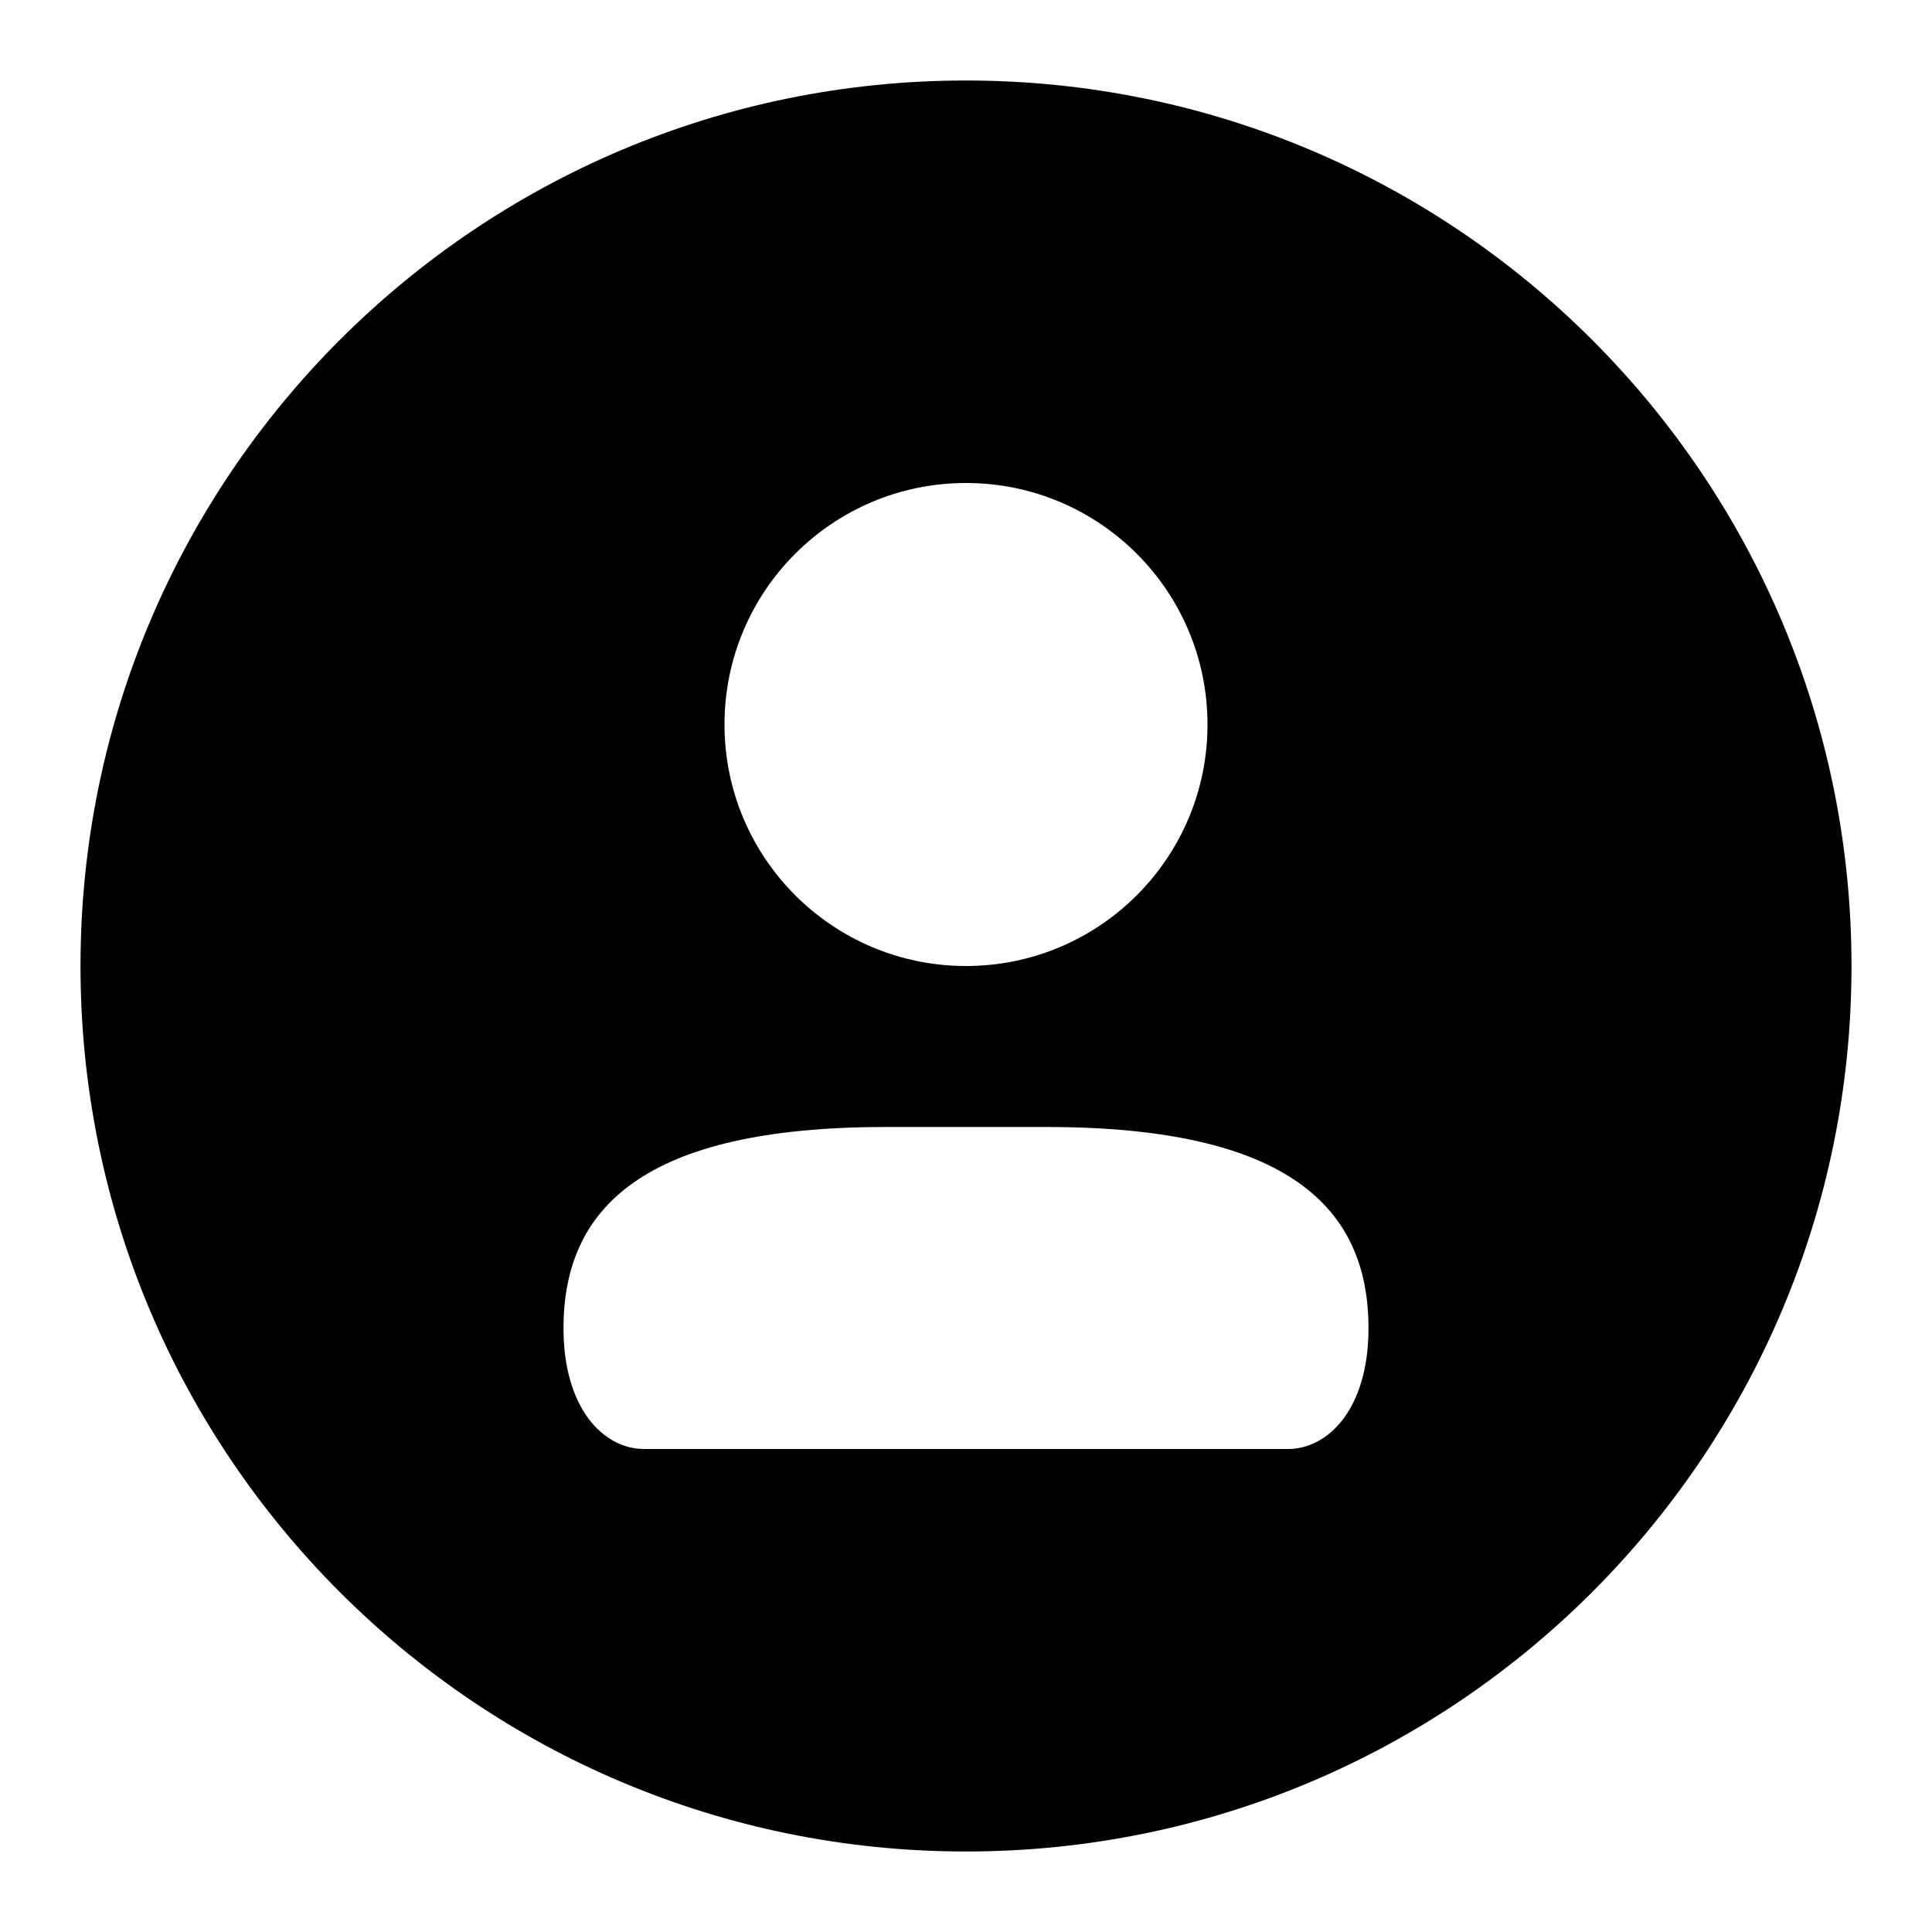
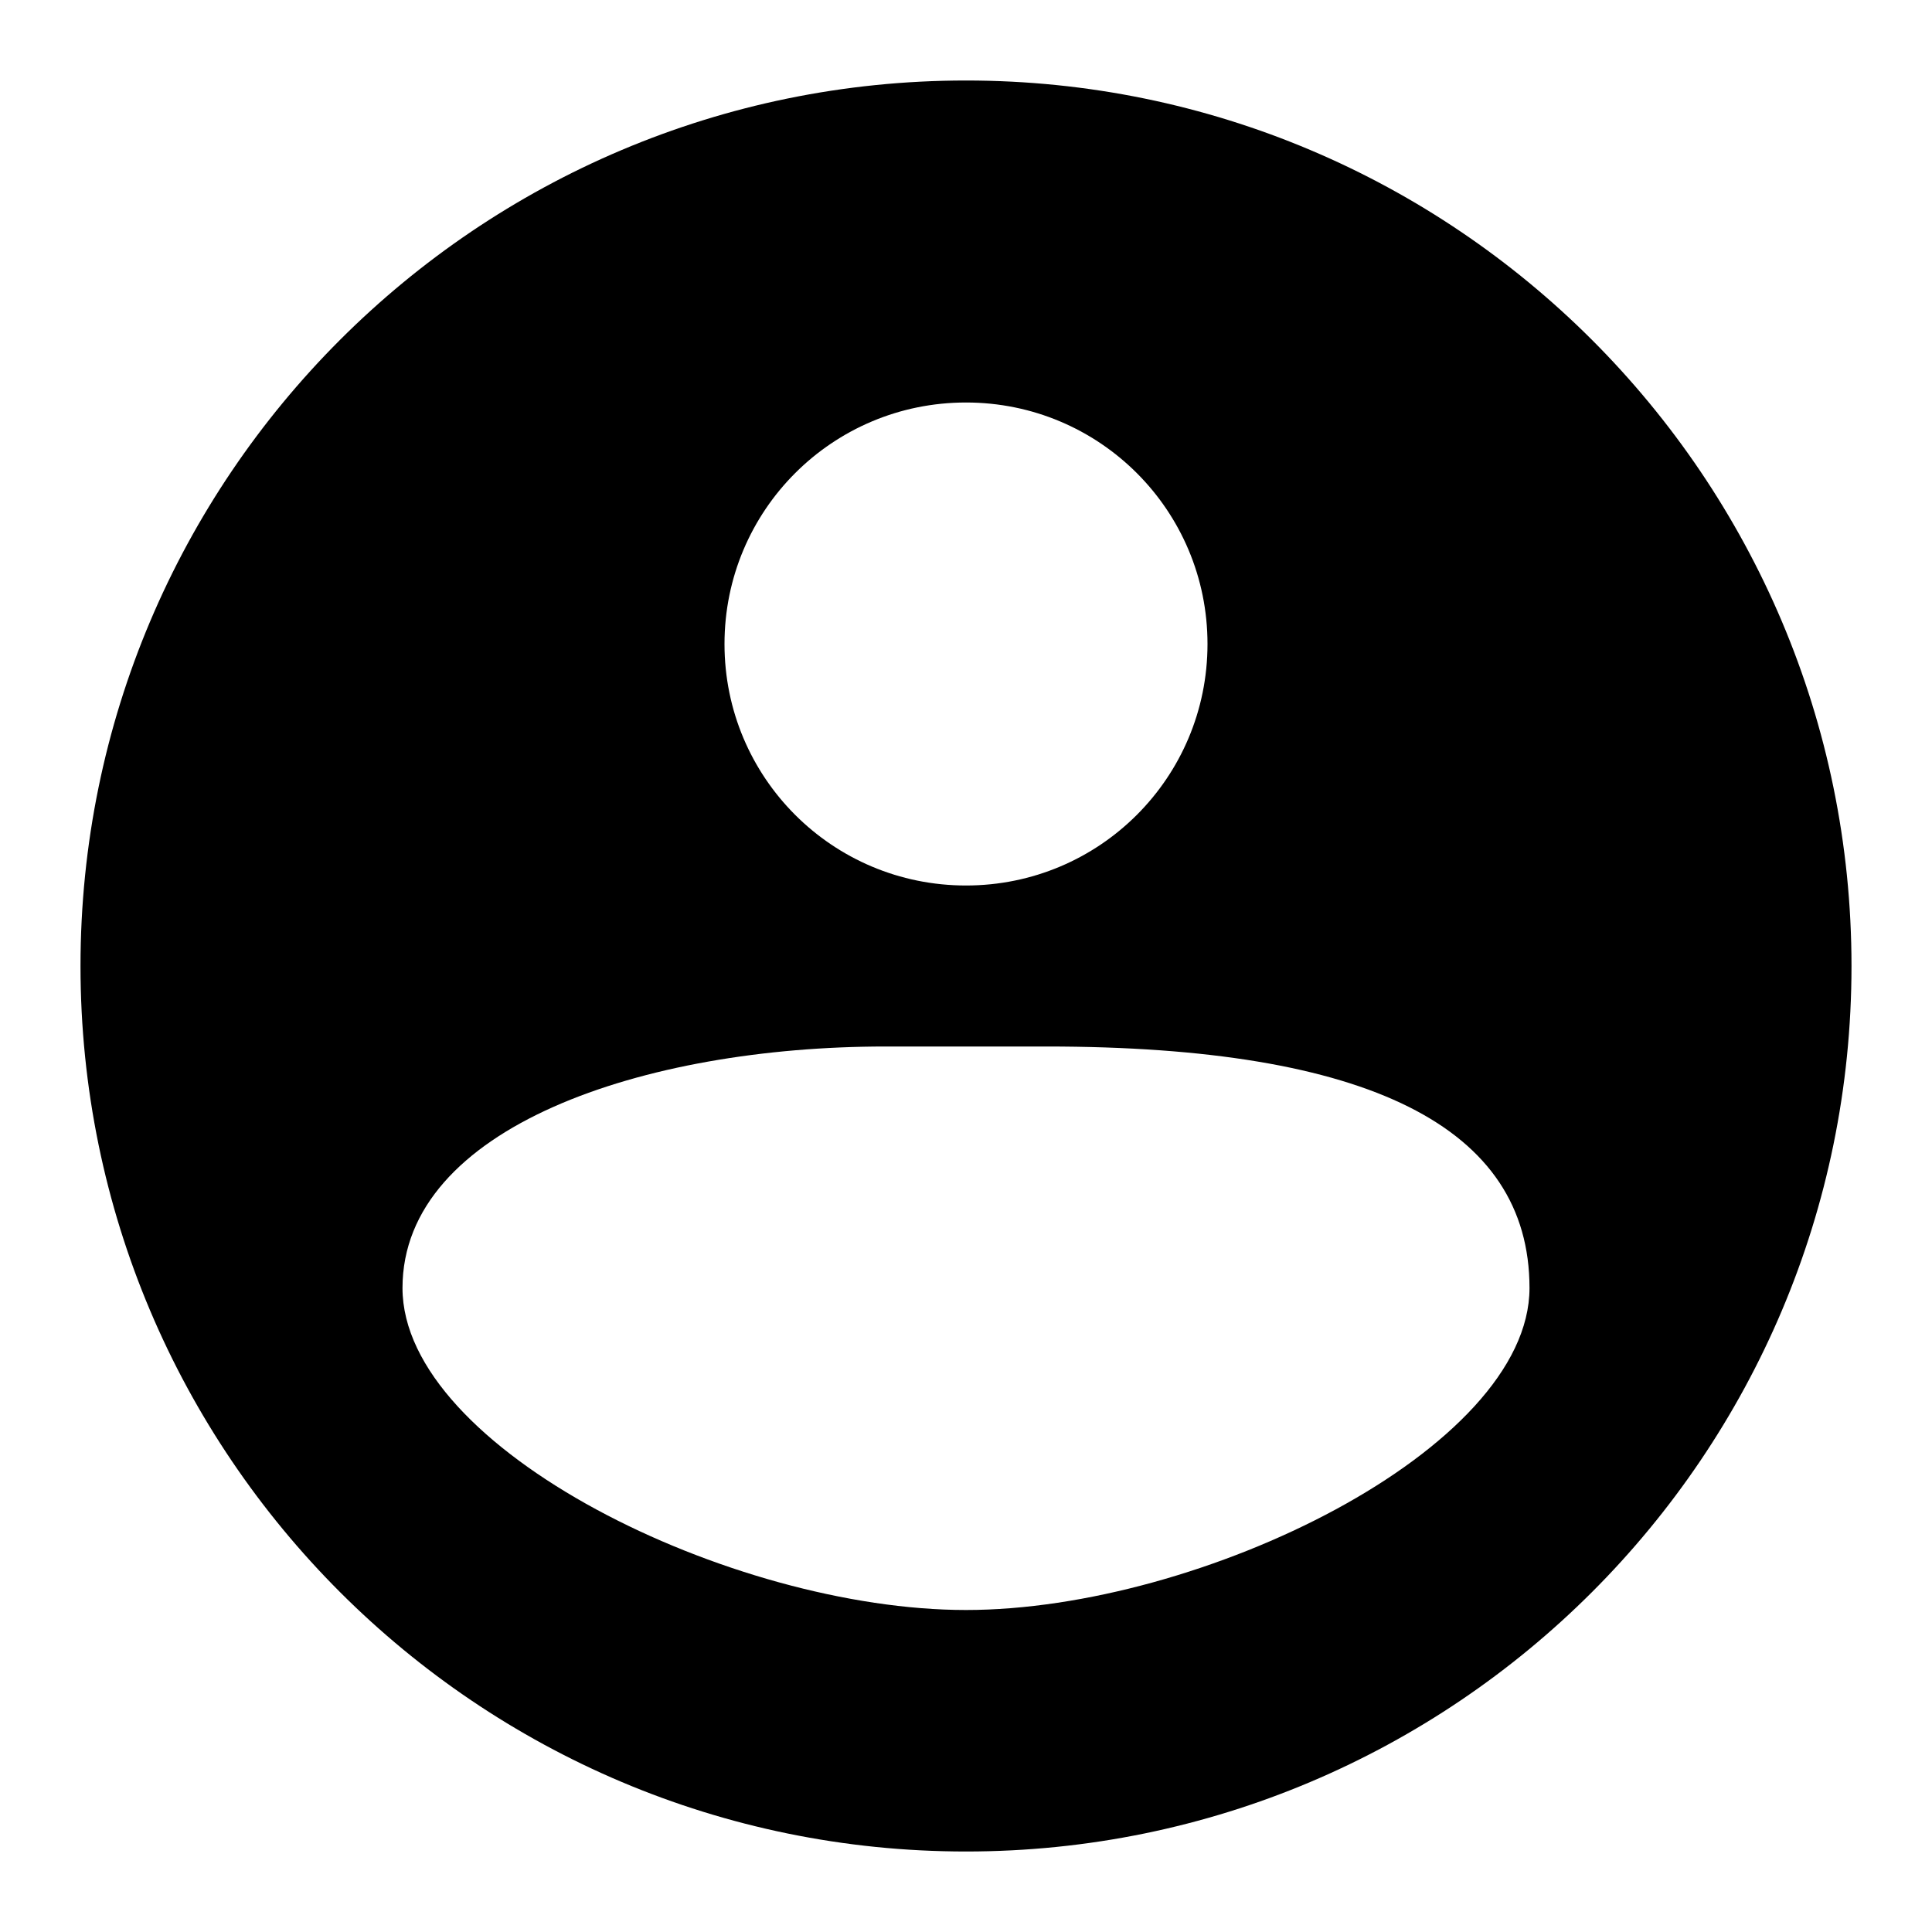
<svg xmlns="http://www.w3.org/2000/svg" width="24" height="24" viewBox="0 0 24 24">
-   <path d="M12,1 C18.075,1 23,5.925 23,12 C23,18.075 18.075,23 12,23 C5.925,23 1,18.075 1,12 C1,5.925 5.925,1 12,1 Z M13,14 L11,14 C8,14 7,15 7,16.5 C7,17.5 7.5,18 8,18 L16,18 C16.5,18 17,17.5 17,16.5 C17,15 16,14 13,14 Z M12,6 C10.343,6 9,7.343 9,9 C9,10.657 10.343,12 12,12 C13.657,12 15,10.657 15,9 C15,7.343 13.657,6 12,6 Z" />
+   <path d="M12,1 C18.072,1 23,5.928 23,12 C23,18.072 18.072,23 12,23 C5.928,23 1,18.072 1,12 C1,5.928 5.928,1 12,1 Z M13,13 L11,13 C8,13 5,14 5,16 C5,18 9.083,20 12,20 C14.917,20 19,18 19,16 C19,14 17,13 13,13 L13,13 Z M12,5 C10.34,5 9,6.34 9,8 C9,9.66 10.34,11 12,11 C13.66,11 15,9.66 15,8 C15,6.34 13.66,5 12,5 Z" />
</svg>
